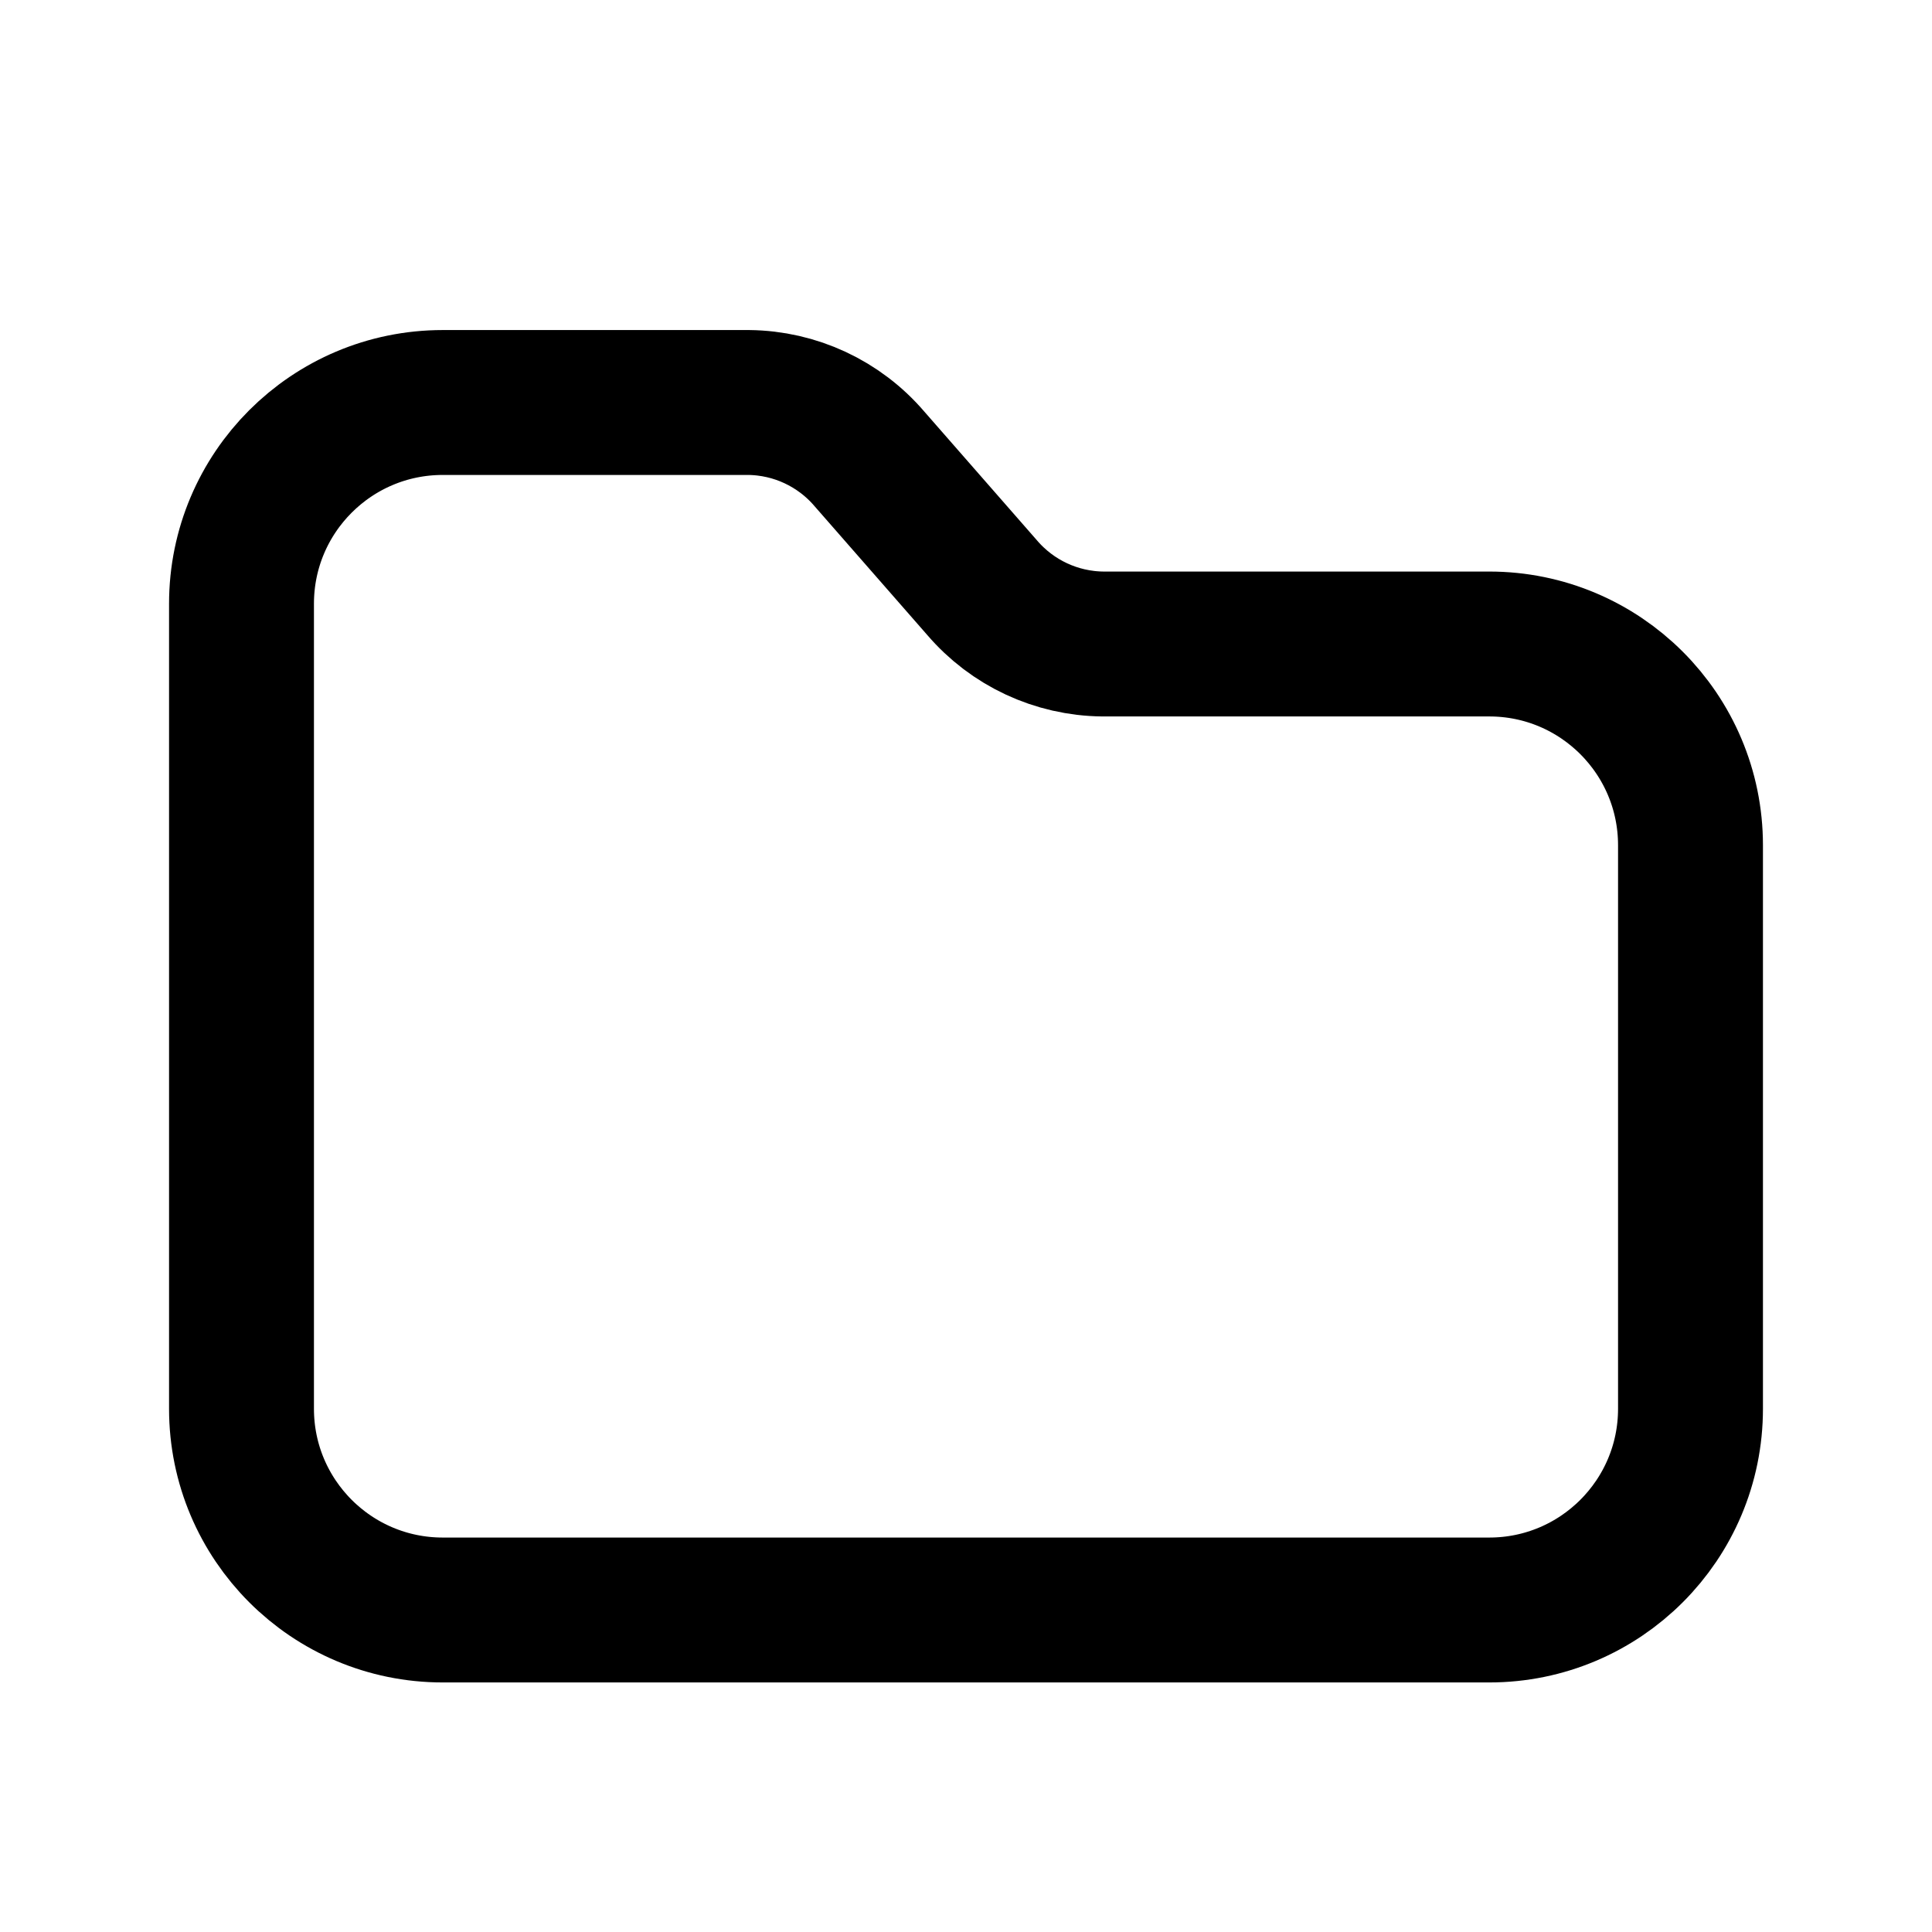
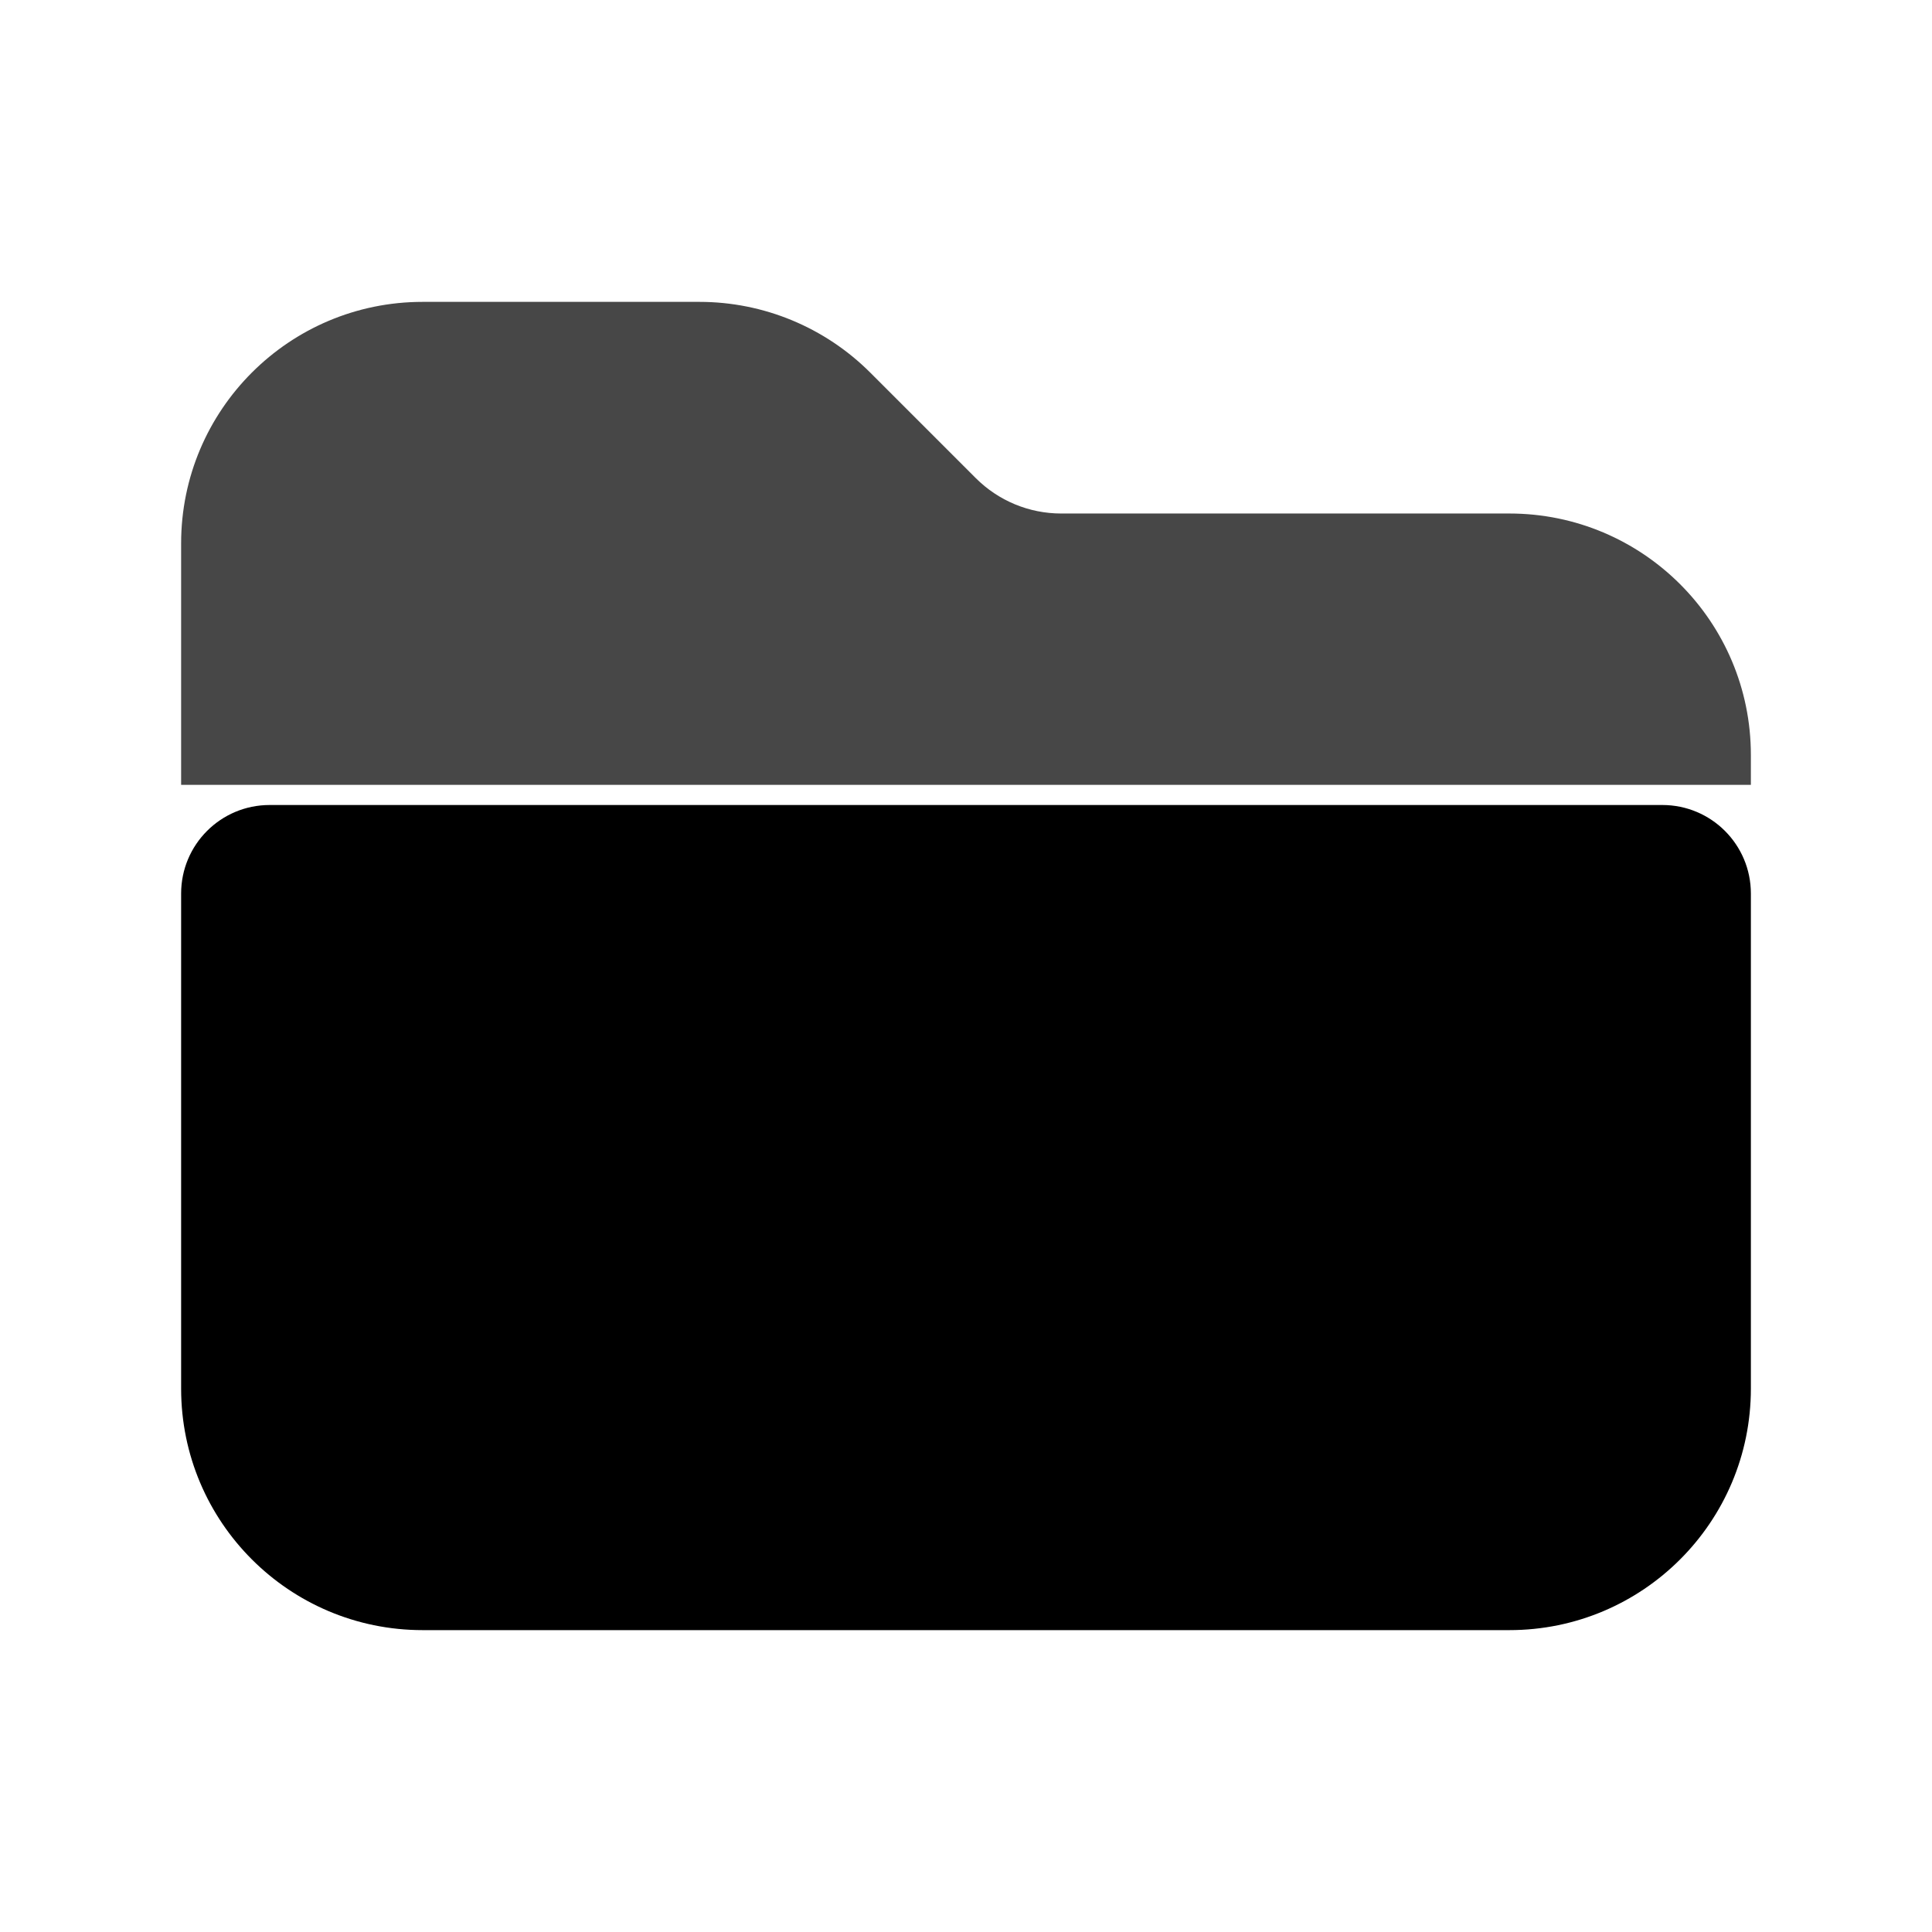
- <svg xmlns="http://www.w3.org/2000/svg" viewBox="0 0 24 24" width="24" height="24" fill="none" stroke="#000" stroke-width="1.8" stroke-linecap="round" stroke-linejoin="round">
-   <path d="M3 7.5A2.5 2.5 0 0 1 5.5 5h3.8a2 2 0 0 1 1.5.7l1.4 1.6a2 2 0 0 0 1.5.7h4.8A2.5 2.5 0 0 1 21 10.5v7A2.5 2.5 0 0 1 18.5 20h-13A2.5 2.5 0 0 1 3 17.5v-10z" />
+ <svg xmlns="http://www.w3.org/2000/svg" viewBox="0 0 24 24" width="24" height="24" fill="#000000">
+   <path d="M2.25 6.75C2.25 5.093 3.593 3.75 5.25 3.75H8.689C9.485 3.75 10.248 4.066 10.811 4.629L12.121 5.939C12.403 6.221 12.784 6.379 13.182 6.379H18.75C20.407 6.379 21.75 7.722 21.75 9.379V9.75H2.25V6.75Z" fill-opacity="0.72" />
+   <path d="M2.25 11.1C2.25 10.492 2.742 10 3.35 10H20.65C21.258 10 21.75 10.492 21.75 11.1V17.25C21.75 18.907 20.407 20.25 18.75 20.25H5.25C3.593 20.25 2.25 18.907 2.25 17.25V11.1Z" />
</svg>
